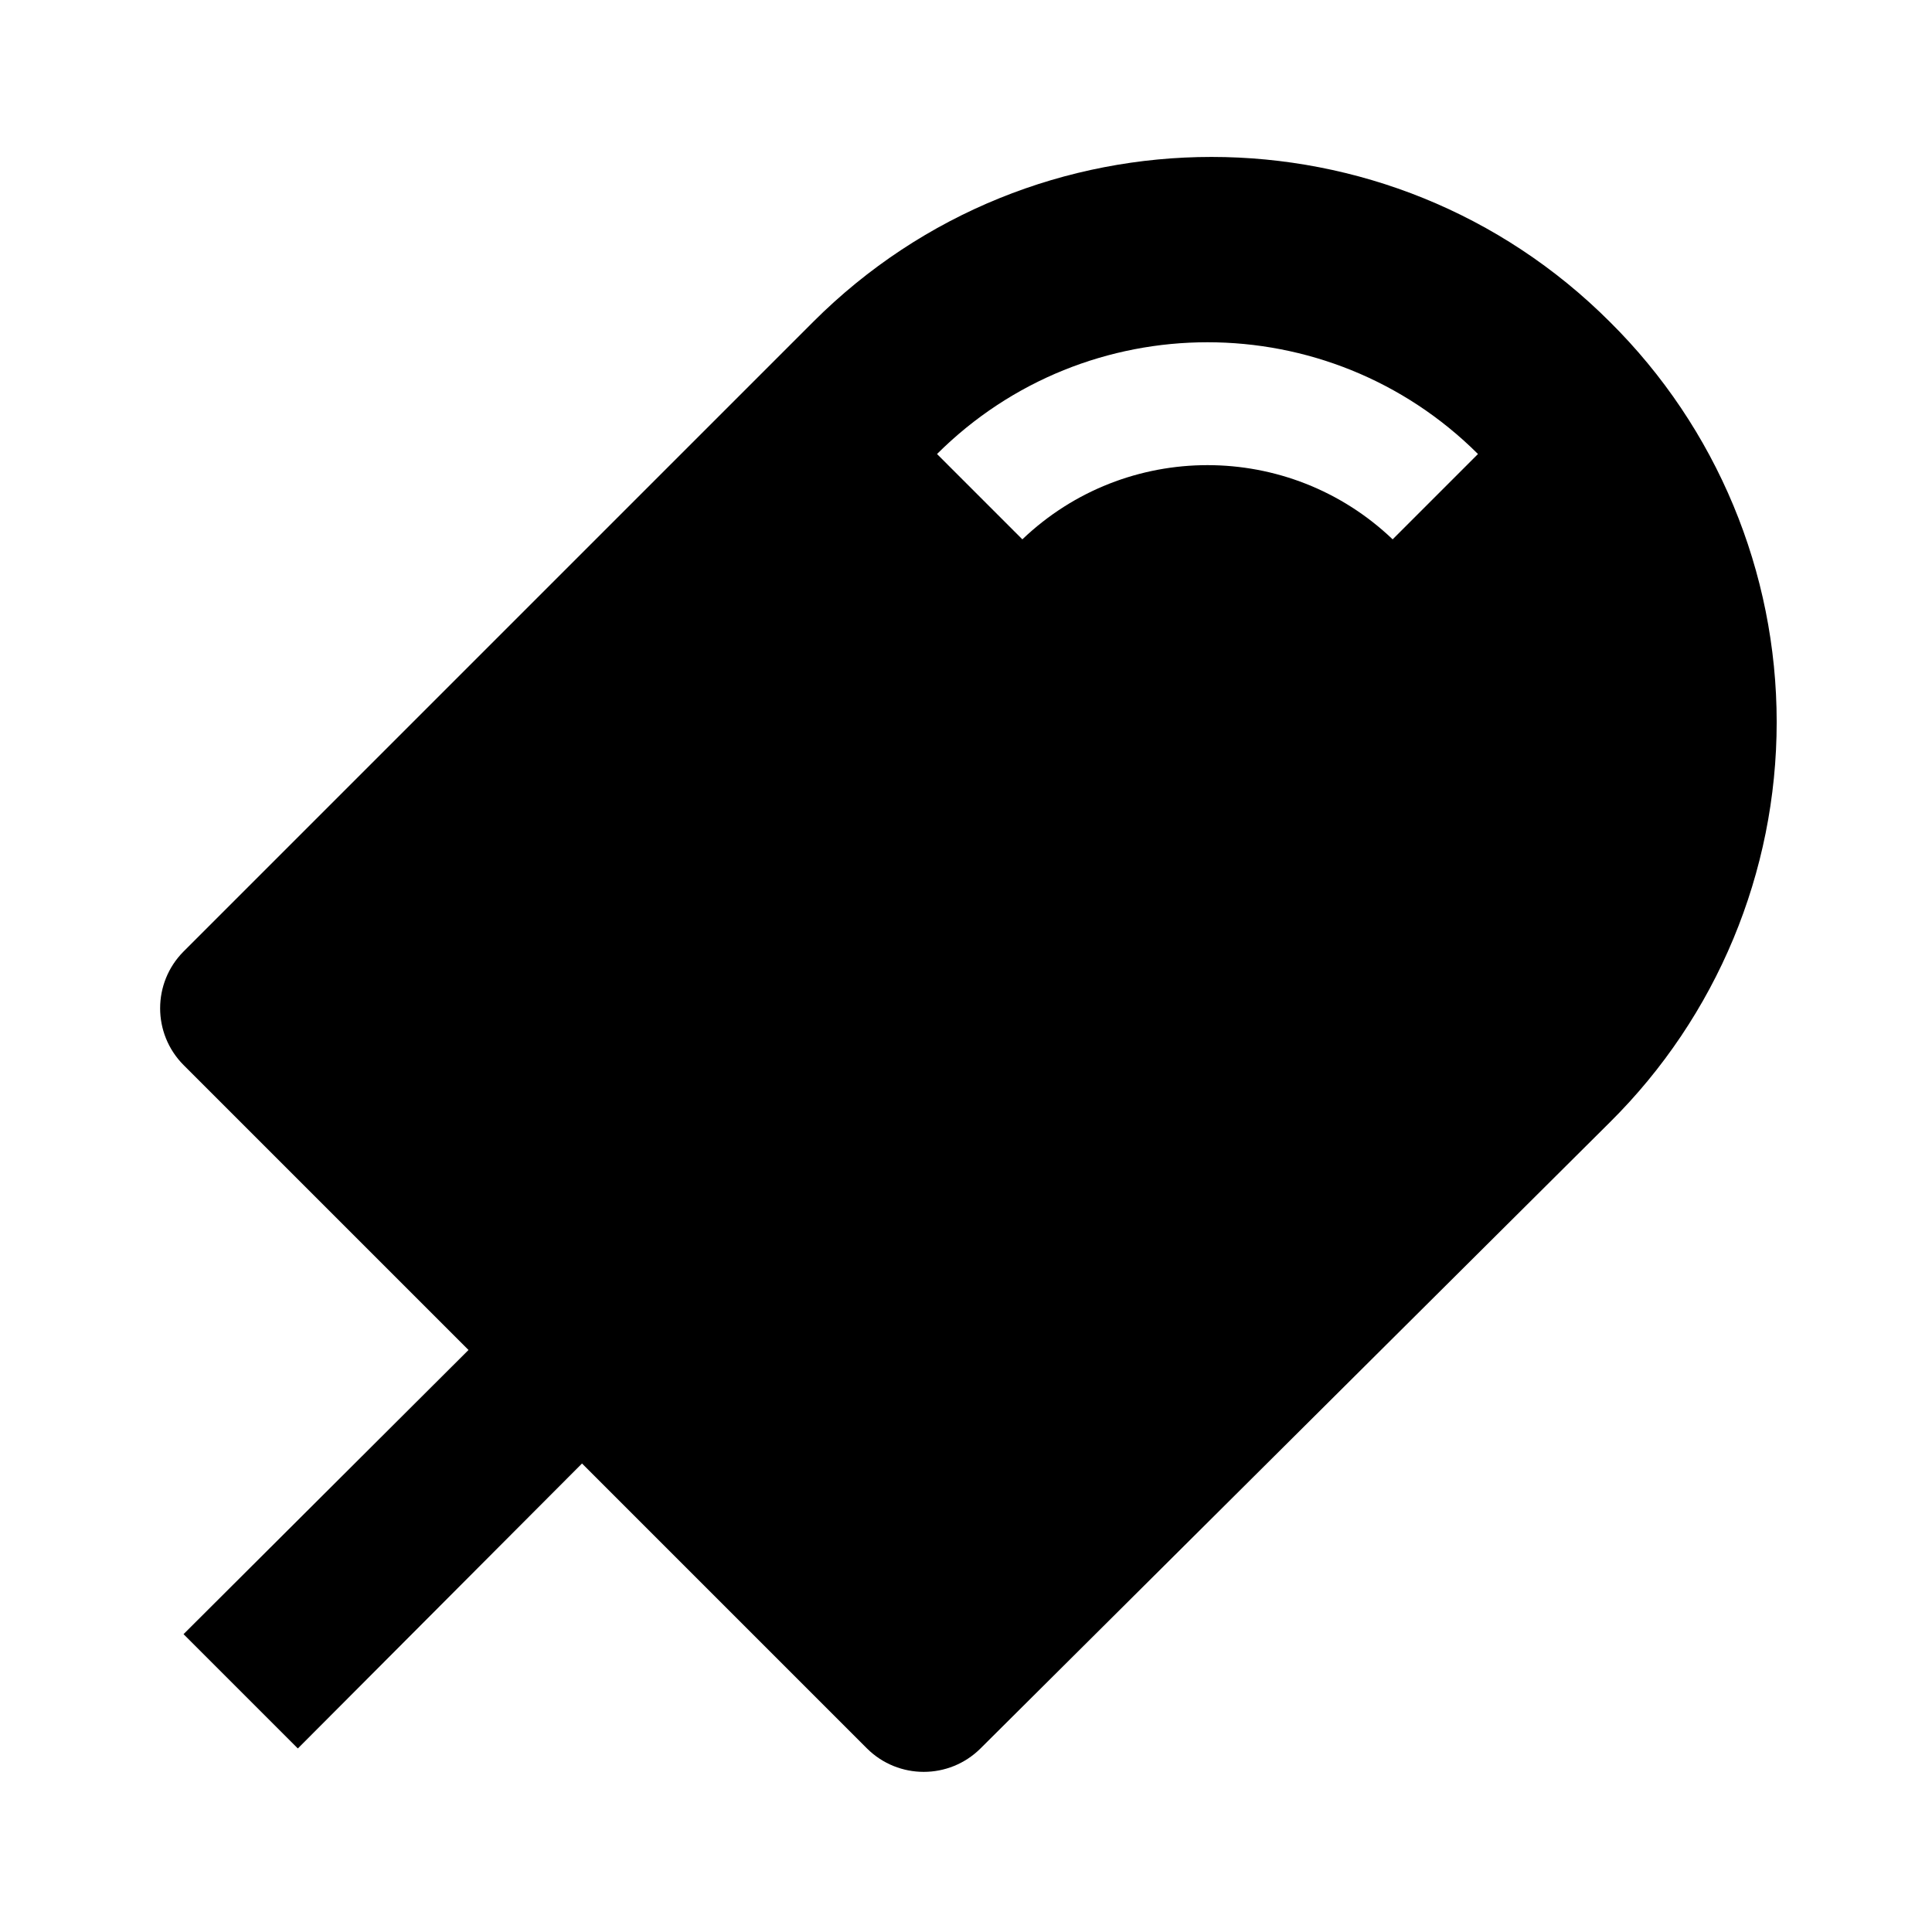
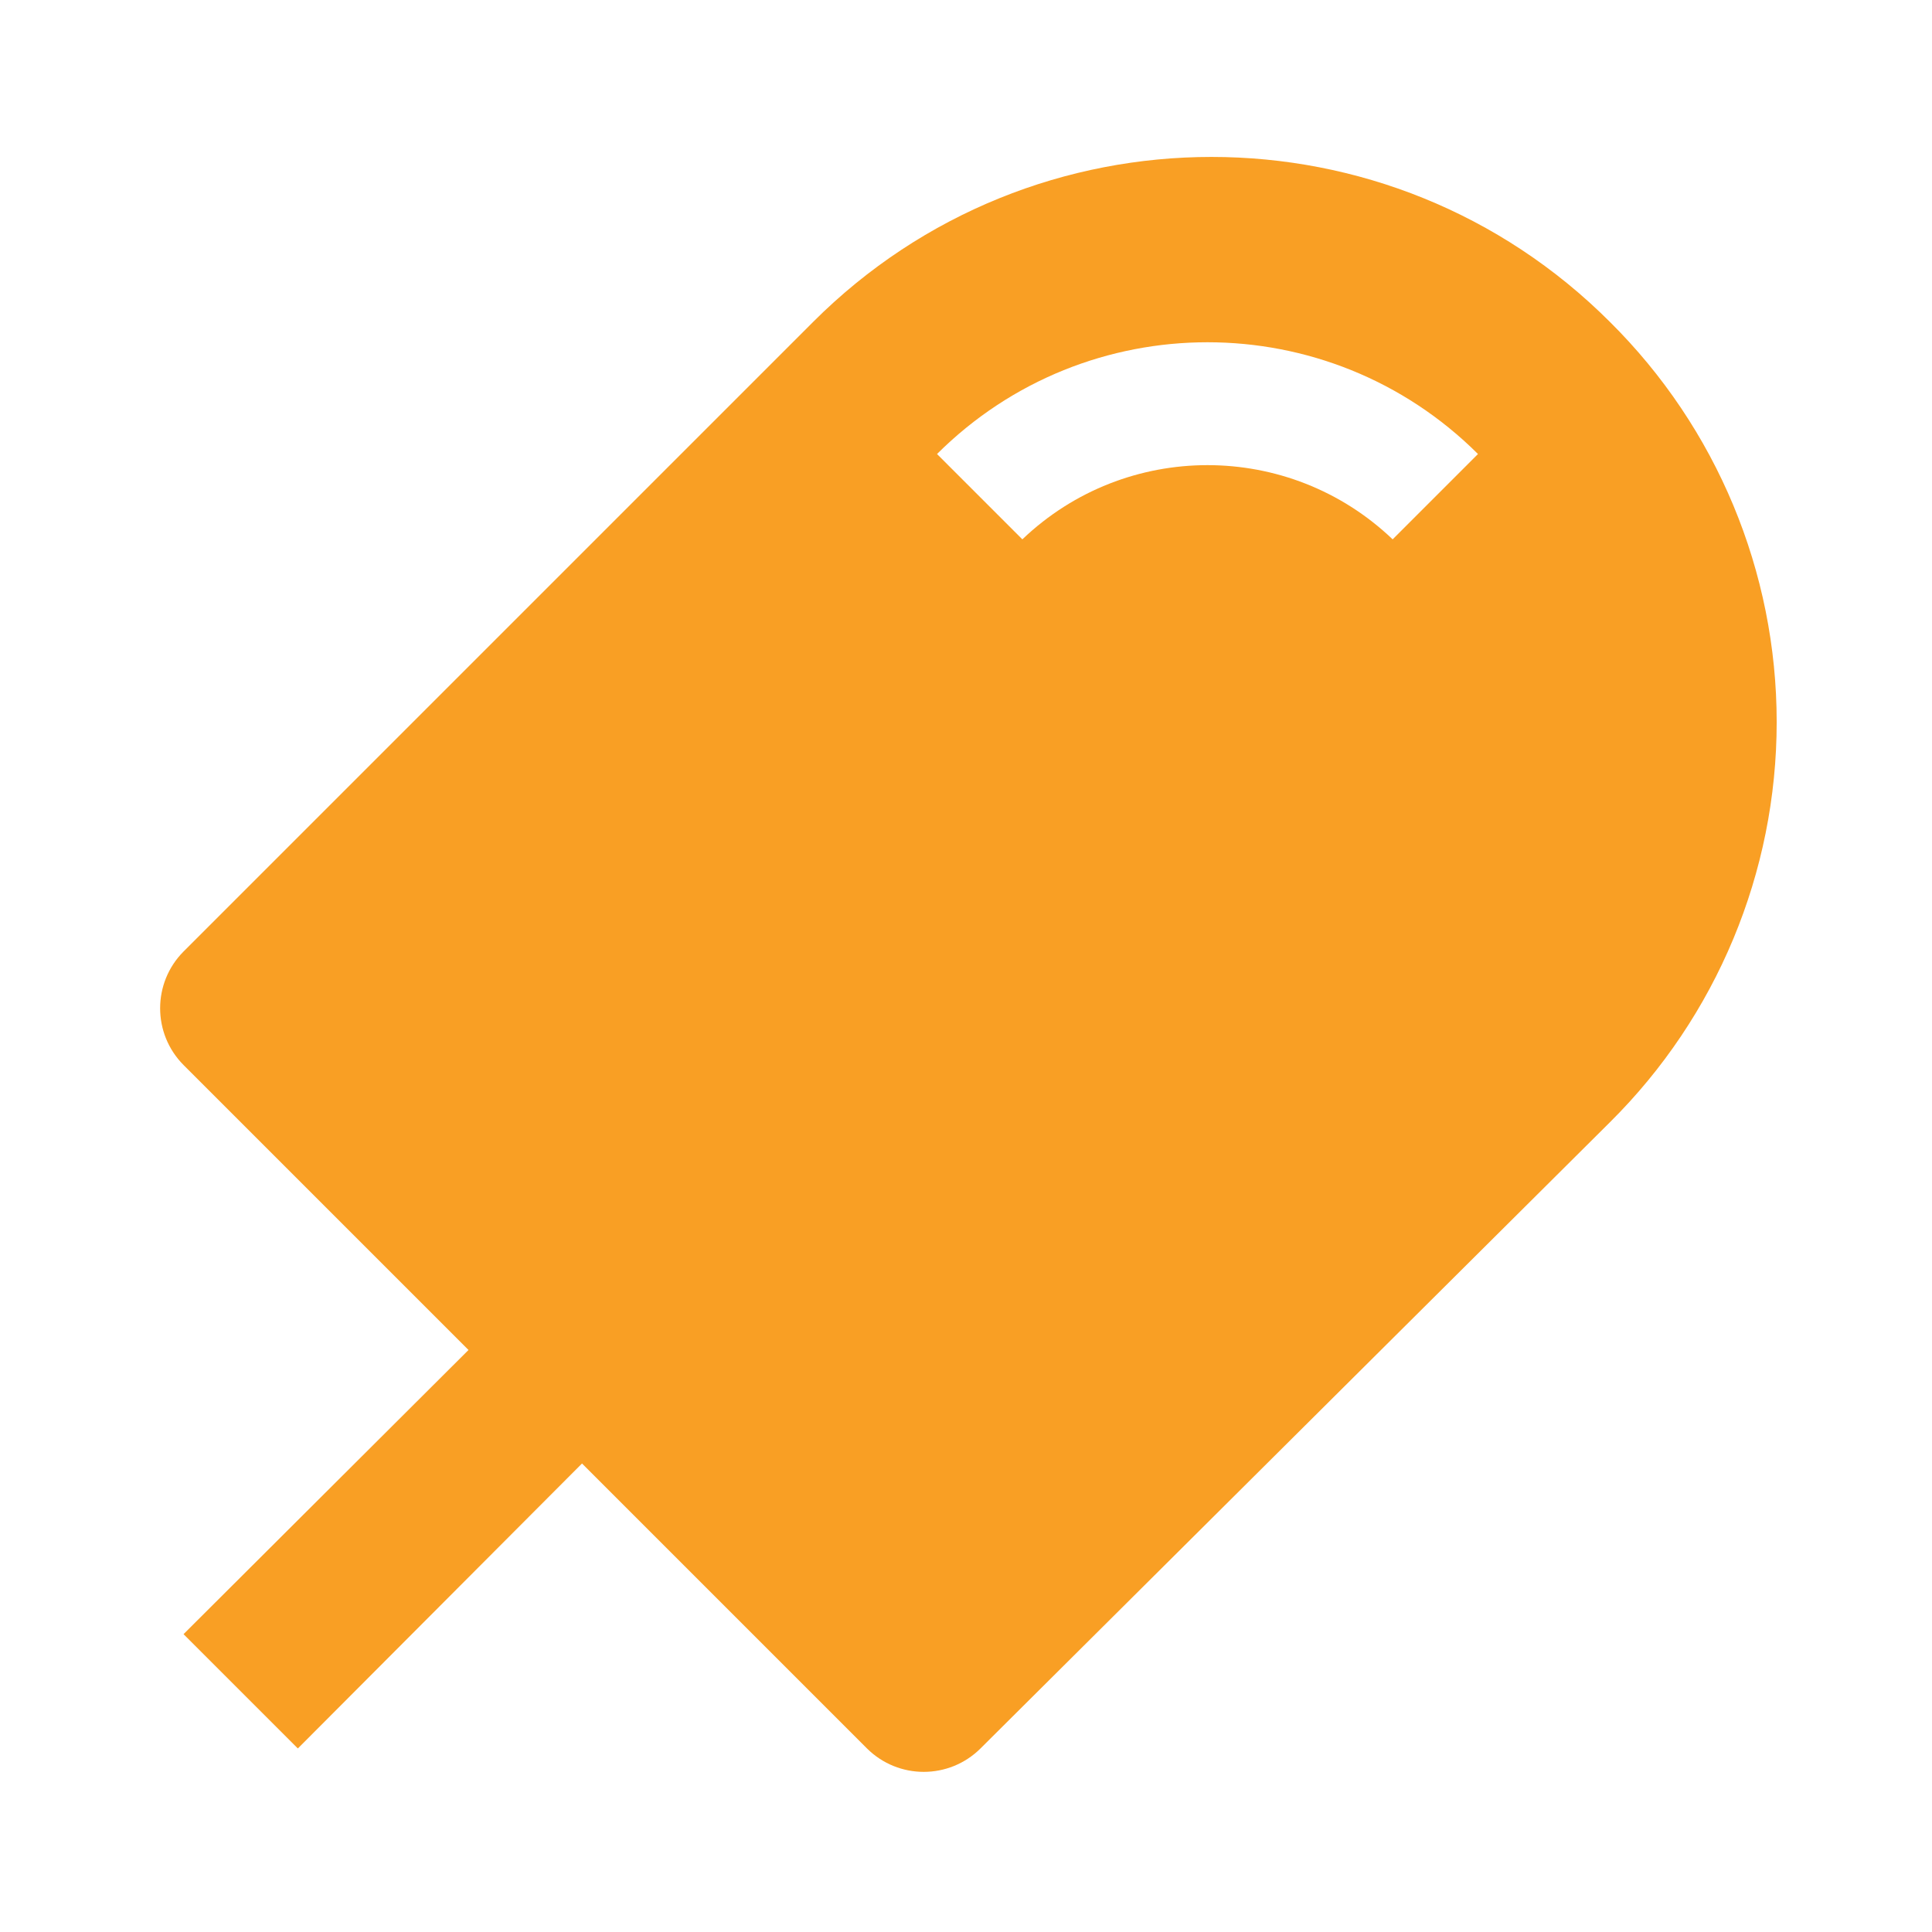
- <svg xmlns="http://www.w3.org/2000/svg" width="24" height="24" viewBox="0 0 24 24" style="fill: rgba(0, 0, 0, 1);transform: ;msFilter:;">
+ <svg xmlns="http://www.w3.org/2000/svg" width="48" height="48" viewBox="0 0 24 24" style="fill: #F99F24;transform: ;msFilter:;">
  <path d="M20,4a7,7,0,0,0-9.9,0L2.28,11.82a1,1,0,0,0,0,1.41l3.54,3.54L2.28,20.3,3.7,21.72l3.53-3.54,3.54,3.54a1,1,0,0,0,1.41,0L20,13.94A7,7,0,0,0,20,4ZM17.3,6.7a3.33,3.33,0,0,0-4.6,0L11.64,5.64a4.76,4.76,0,0,1,6.72,0Z" />
</svg>
